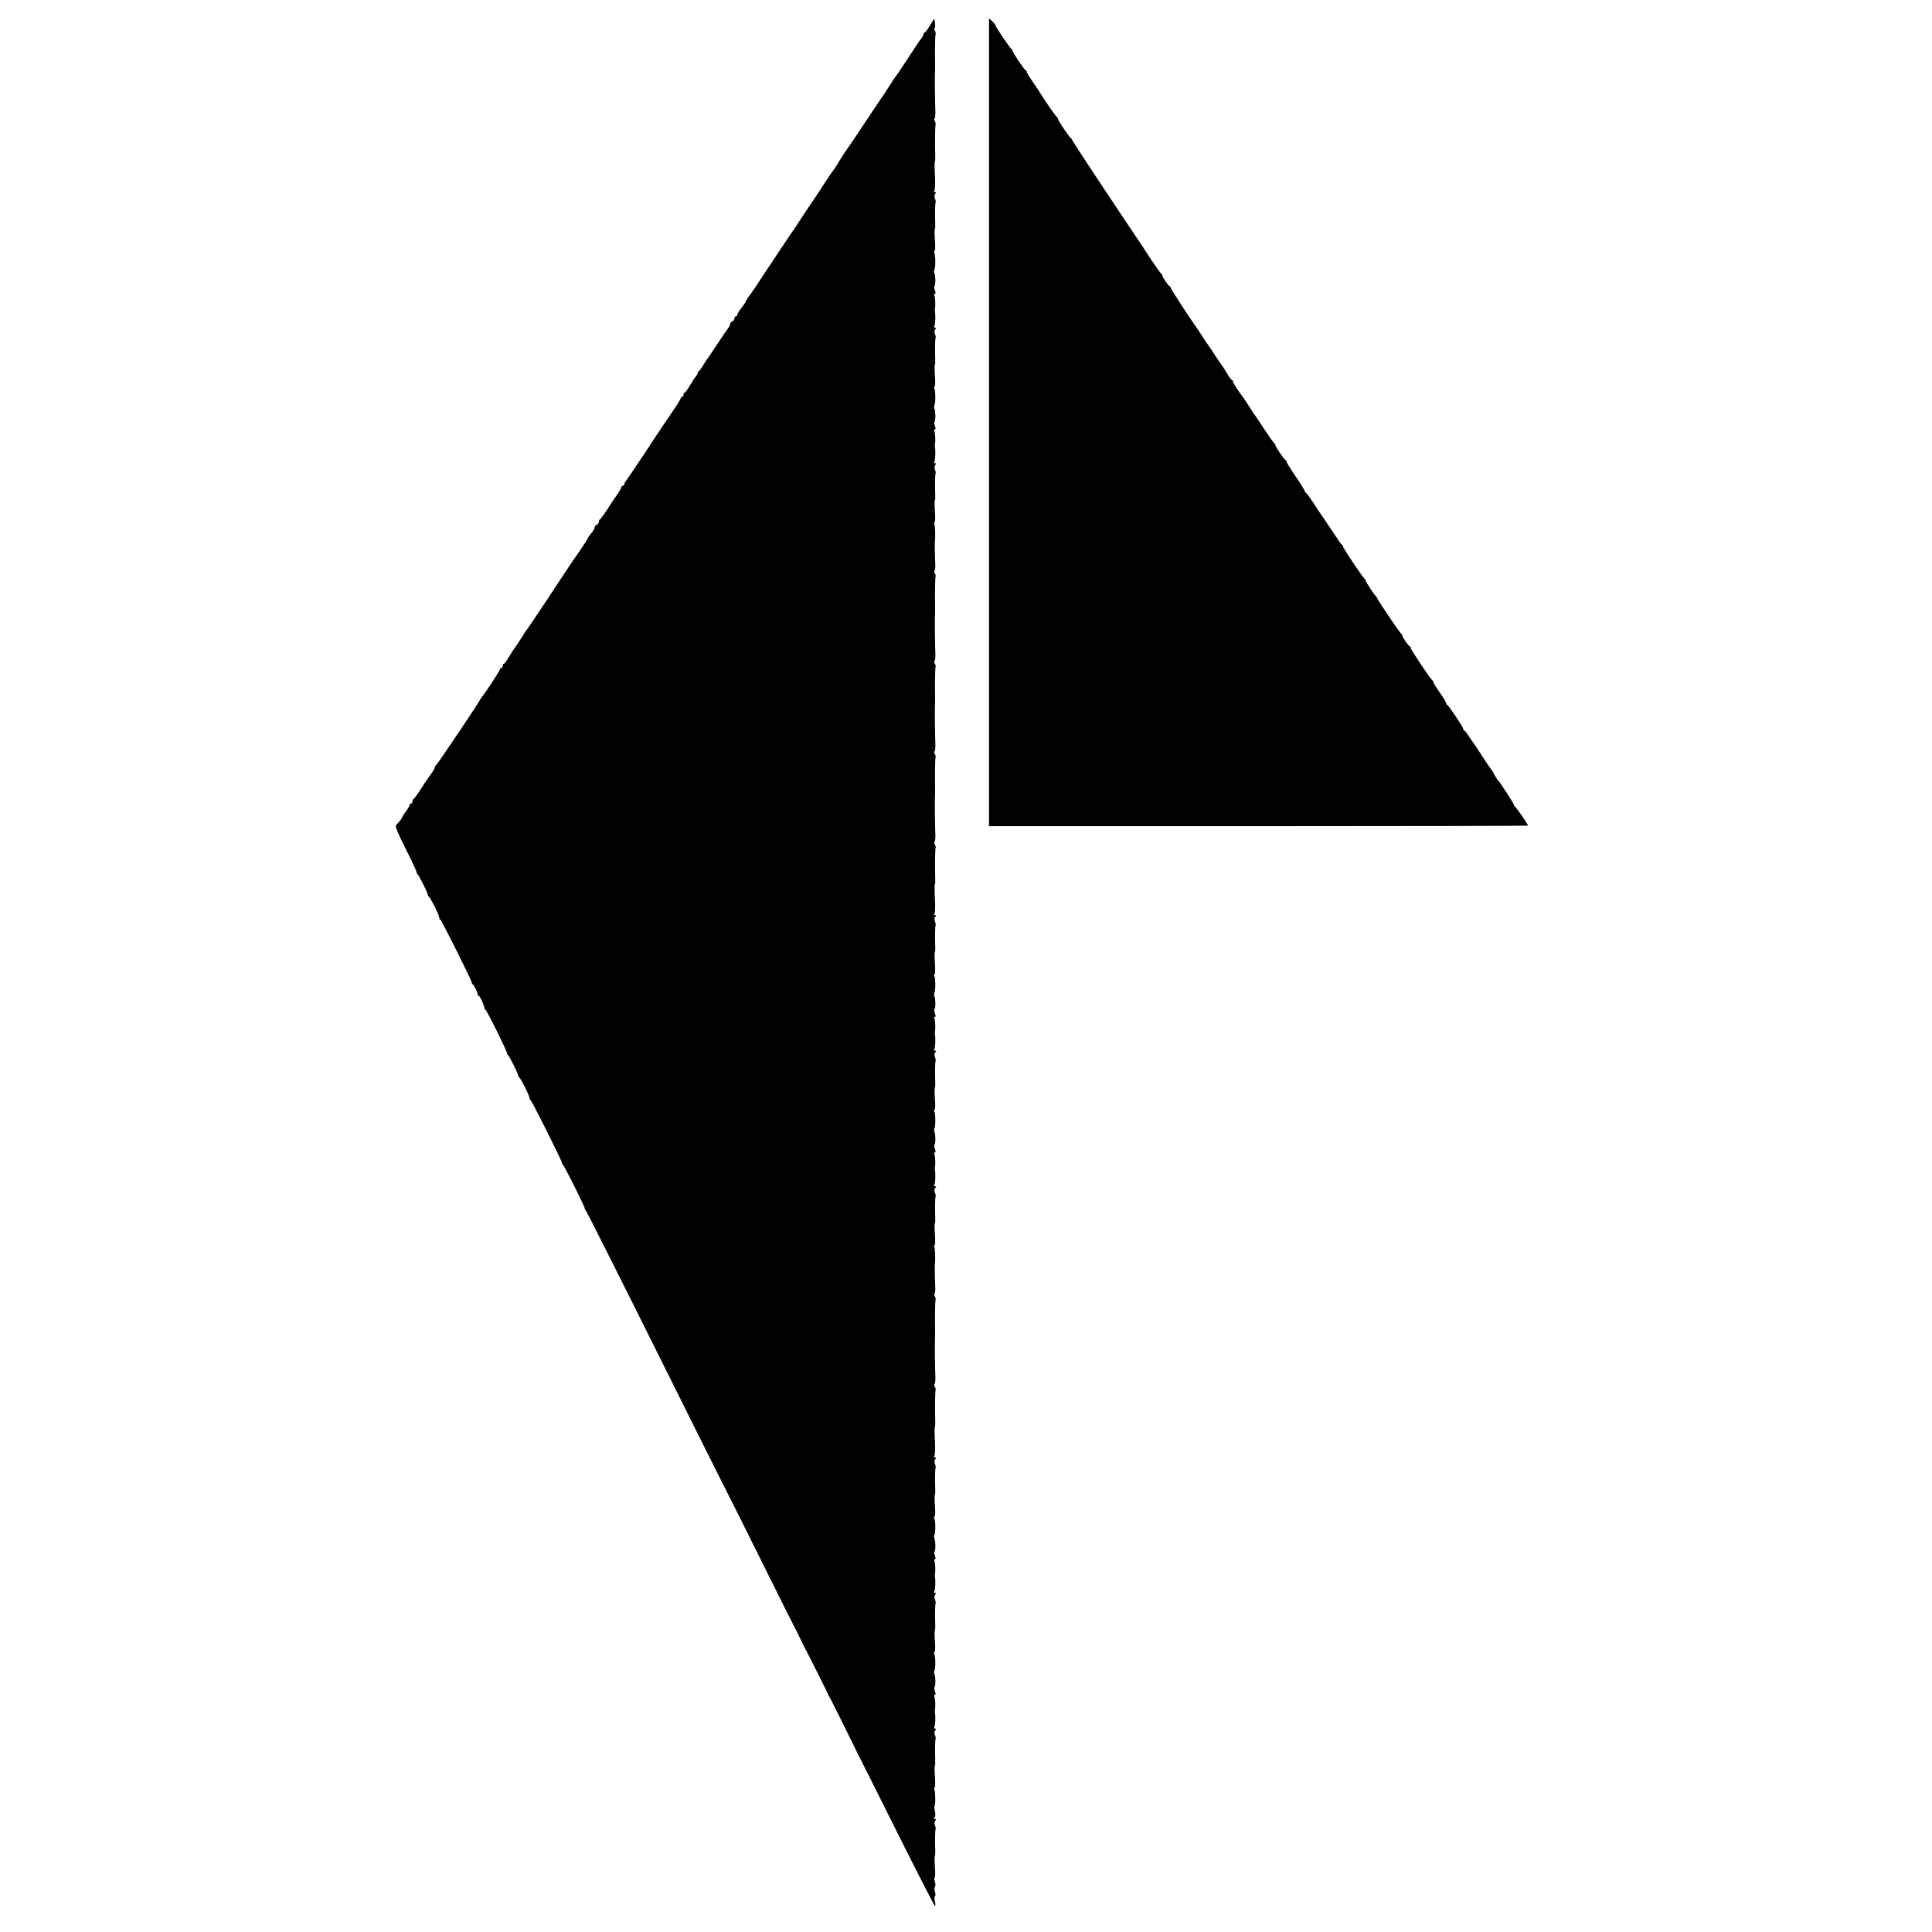
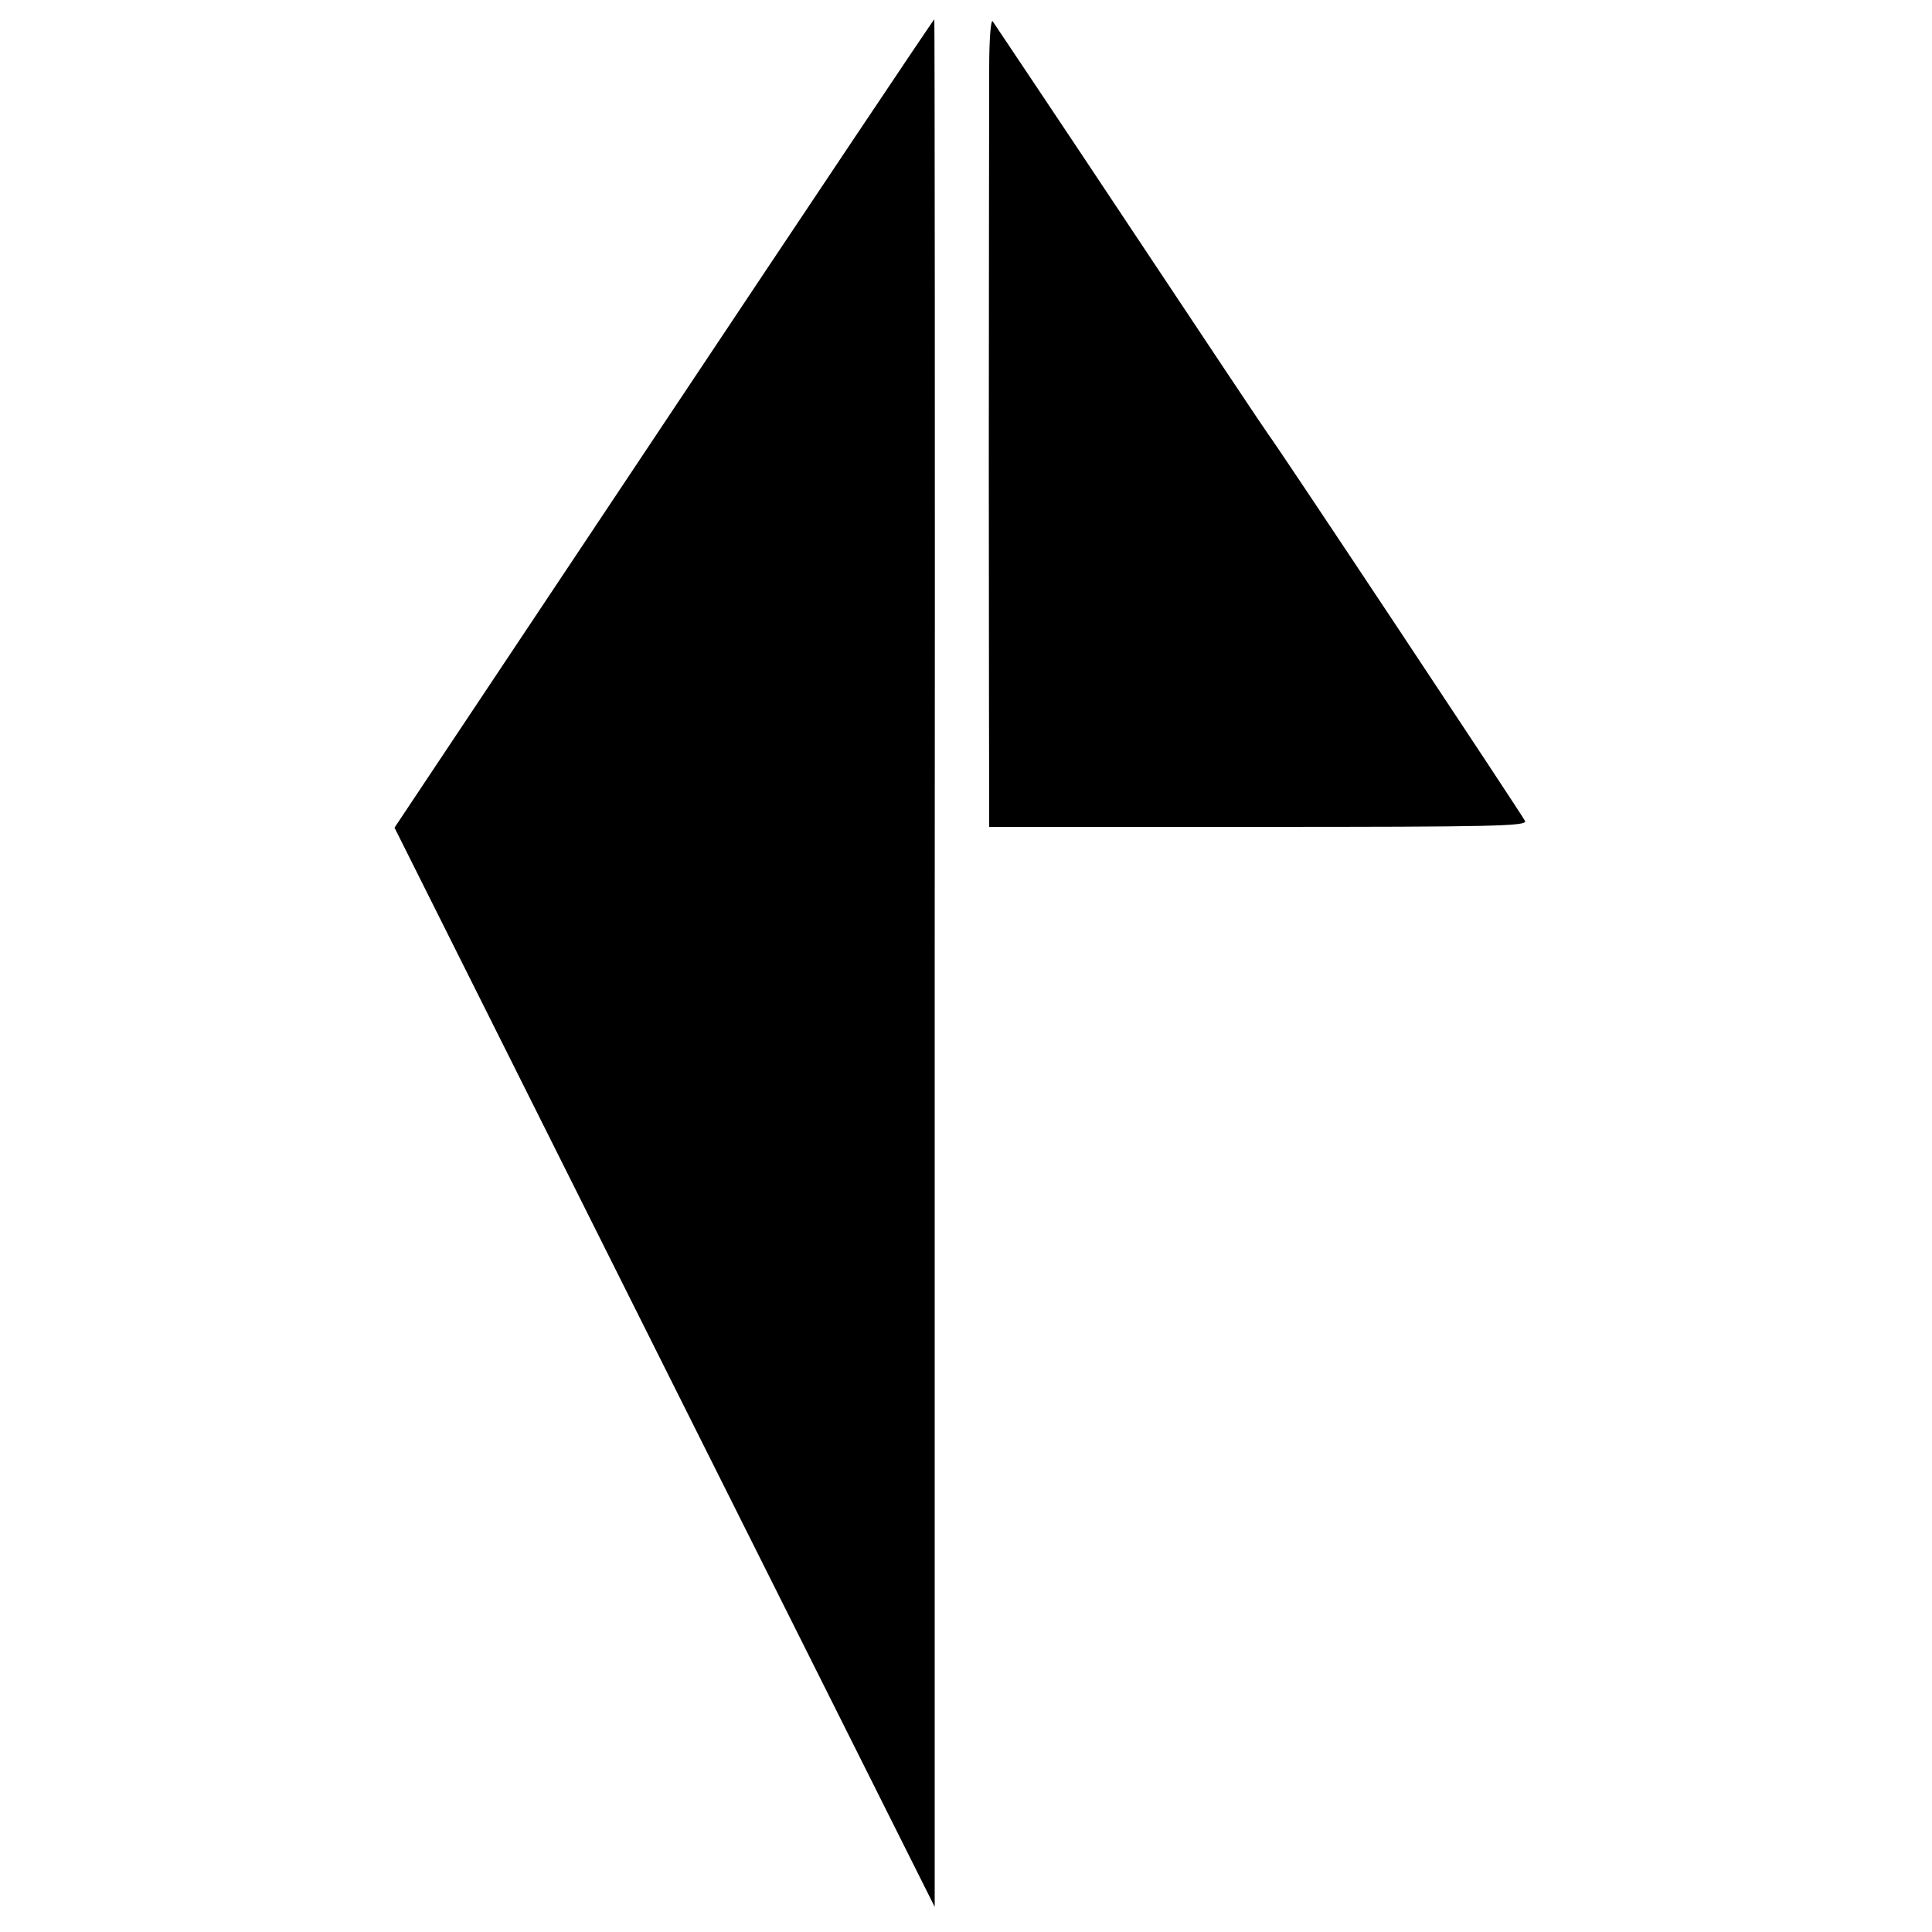
- <svg xmlns="http://www.w3.org/2000/svg" version="1.0" width="1368pt" height="1368pt" viewBox="0 0 1368 1368" preserveAspectRatio="xMidYMid meet">
-   <g transform="translate(0,1368) scale(0.1,-0.1)" fill="#000000" stroke="none">
-     <path d="M6585 13500 c-16 -27 -33 -50 -37 -50 -5 0 -8 -5 -8 -10 0 -6 -5 -16 -10 -23 -10 -11 -78 -113 -105 -156 -24 -37 -70 -106 -75 -111 -3 -3 -26 -36 -50 -75 -25 -38 -48 -74 -53 -80 -6 -8 -149 -222 -197 -295 -5 -8 -30 -44 -55 -80 -25 -36 -48 -72 -52 -80 -4 -8 -18 -31 -32 -51 -46 -64 -70 -101 -126 -188 -6 -9 -27 -41 -48 -71 -50 -75 -66 -98 -96 -145 -14 -22 -29 -44 -34 -50 -6 -8 -55 -82 -177 -265 -5 -8 -37 -55 -69 -105 -33 -49 -65 -95 -71 -102 -5 -7 -10 -15 -10 -19 0 -3 -13 -23 -30 -44 -16 -21 -30 -43 -30 -49 0 -6 -4 -11 -10 -11 -5 0 -10 -7 -10 -15 0 -9 -7 -18 -15 -21 -8 -4 -15 -11 -15 -18 0 -7 -7 -21 -15 -31 -9 -11 -42 -60 -75 -110 -32 -49 -63 -94 -67 -100 -5 -5 -20 -28 -33 -50 -13 -22 -28 -41 -32 -43 -4 -2 -8 -8 -8 -14 0 -5 -6 -15 -12 -23 -7 -7 -26 -36 -43 -64 -16 -28 -33 -51 -37 -51 -5 0 -8 -7 -8 -15 0 -8 -4 -15 -10 -15 -5 0 -10 -4 -10 -10 0 -5 -27 -49 -60 -97 -33 -48 -65 -95 -70 -103 -6 -8 -64 -96 -129 -195 -66 -99 -124 -185 -130 -192 -6 -7 -11 -17 -11 -23 0 -5 -4 -10 -10 -10 -5 0 -10 -4 -10 -9 0 -6 -15 -31 -32 -56 -18 -26 -38 -54 -43 -63 -30 -49 -71 -107 -77 -110 -5 -2 -8 -10 -8 -18 0 -8 -7 -17 -15 -20 -8 -4 -15 -12 -15 -19 0 -8 -11 -27 -25 -43 -14 -17 -25 -33 -25 -36 0 -4 -23 -39 -50 -79 -28 -40 -55 -79 -60 -87 -6 -8 -77 -116 -159 -240 -82 -124 -153 -229 -158 -235 -5 -5 -24 -35 -43 -65 -19 -30 -39 -60 -45 -67 -5 -6 -23 -34 -40 -62 -16 -28 -33 -51 -37 -51 -5 0 -8 -7 -8 -15 0 -8 -4 -15 -10 -15 -5 0 -10 -4 -10 -10 0 -8 -104 -167 -128 -195 -5 -6 -11 -15 -13 -20 -8 -20 -304 -460 -311 -463 -5 -2 -8 -8 -8 -13 0 -5 -12 -27 -27 -48 -32 -44 -41 -58 -85 -126 -18 -27 -36 -51 -40 -53 -5 -2 -8 -10 -8 -18 0 -8 -4 -14 -10 -14 -5 0 -10 -5 -10 -11 0 -6 -11 -25 -25 -43 -14 -18 -25 -36 -25 -39 0 -7 -25 -39 -46 -60 -7 -7 13 -57 68 -166 43 -85 78 -161 78 -167 0 -7 3 -14 8 -16 8 -4 73 -134 71 -144 0 -4 3 -10 8 -13 12 -9 73 -131 73 -147 0 -7 3 -14 8 -16 9 -4 224 -434 222 -444 -1 -4 2 -10 7 -13 11 -8 37 -63 35 -73 -1 -5 2 -8 7 -8 8 0 42 -72 40 -86 0 -4 3 -10 8 -13 12 -8 153 -293 153 -308 0 -6 3 -13 8 -15 8 -4 73 -134 71 -144 0 -4 3 -10 8 -13 12 -9 73 -131 73 -147 0 -7 3 -14 8 -16 9 -4 224 -434 222 -444 -1 -4 2 -10 7 -13 10 -8 159 -305 154 -310 -1 -2 1 -7 6 -10 4 -3 230 -451 501 -996 271 -545 497 -997 502 -1005 5 -8 113 -224 240 -480 127 -256 235 -472 240 -480 5 -8 23 -44 40 -80 17 -36 35 -72 40 -80 11 -19 153 -303 155 -310 0 -3 6 -14 13 -25 7 -11 60 -117 118 -235 58 -118 109 -222 114 -230 4 -8 119 -236 254 -507 135 -270 250 -494 255 -497 5 -4 6 8 1 29 -4 19 -4 37 1 40 4 3 4 16 -1 29 -4 12 -5 29 0 36 5 7 4 24 0 36 -5 13 -6 25 -2 28 4 2 5 36 2 76 -3 39 -3 73 -1 76 3 2 4 23 3 47 -3 60 -1 141 3 145 2 2 0 14 -5 27 -5 14 -5 26 3 34 8 8 7 11 -3 11 -10 0 -11 3 -3 11 6 6 8 23 3 44 -4 19 -5 37 -2 40 7 7 5 101 -2 114 -4 5 -3 12 2 14 4 3 5 37 2 77 -3 39 -3 73 -1 76 3 2 4 23 3 47 -3 60 -1 141 3 145 2 2 0 14 -5 27 -5 14 -5 26 3 34 8 8 8 11 -2 11 -7 0 -9 5 -5 12 7 11 9 77 4 103 -1 6 -1 13 0 18 4 17 3 75 -3 90 -4 10 -2 17 3 17 6 0 6 9 0 24 -5 13 -6 27 -3 30 8 8 8 69 0 90 -4 10 -4 23 0 29 8 13 7 102 -1 116 -4 5 -3 12 2 14 4 3 5 37 2 77 -3 39 -3 73 -1 76 3 2 4 23 3 47 -3 60 -1 141 3 145 2 2 0 14 -5 27 -5 14 -5 26 3 34 8 8 8 11 -2 11 -7 0 -9 5 -5 12 7 11 9 77 4 103 -1 6 -1 13 0 18 4 17 3 75 -3 90 -4 10 -2 17 3 17 6 0 6 9 0 24 -5 13 -6 27 -3 30 8 8 8 69 0 90 -4 10 -4 23 0 29 8 13 7 102 -1 116 -4 5 -3 12 2 14 4 3 5 37 2 77 -3 39 -3 73 -1 76 3 2 4 23 3 47 -3 60 -1 141 3 145 2 2 0 14 -5 27 -5 14 -5 26 3 34 8 8 7 11 -3 11 -9 0 -10 3 -5 9 6 6 8 51 5 106 -3 53 -3 99 -1 101 3 2 4 23 3 47 -3 71 -1 211 3 216 2 2 0 12 -6 22 -5 11 -6 19 -2 19 4 0 7 24 6 52 -3 58 -5 267 -2 283 0 6 0 28 0 50 -2 86 0 210 4 214 2 2 0 12 -6 22 -5 11 -6 19 -2 19 4 0 7 24 5 52 -3 65 -4 150 -2 163 4 26 1 105 -4 114 -4 5 -3 12 2 14 4 3 5 37 2 77 -3 39 -3 73 -1 76 3 2 4 23 3 47 -3 60 -1 141 3 145 2 2 0 14 -5 27 -5 14 -5 26 3 34 8 8 8 11 -2 11 -7 0 -9 5 -5 12 7 11 9 77 4 103 -1 6 -1 13 0 18 4 17 3 75 -3 90 -4 10 -2 17 3 17 6 0 6 9 0 24 -5 13 -6 27 -3 30 8 8 8 69 0 90 -4 10 -4 23 0 29 8 13 7 102 -1 116 -4 5 -3 12 2 14 4 3 5 37 2 77 -3 39 -3 73 -1 76 3 2 4 23 3 47 -3 60 -1 141 3 145 2 2 0 14 -5 27 -5 14 -5 26 3 34 8 8 8 11 -2 11 -7 0 -9 5 -5 12 7 11 9 77 4 103 -1 6 -1 13 0 18 4 17 3 75 -3 90 -4 10 -2 17 3 17 6 0 6 9 0 24 -5 13 -6 27 -3 30 8 8 8 69 0 90 -4 10 -4 23 0 29 8 13 7 102 -1 116 -4 5 -3 12 2 14 4 3 5 37 2 77 -3 39 -3 73 -1 76 3 2 4 23 3 47 -3 60 -1 141 3 145 2 2 0 14 -5 27 -5 14 -5 26 3 34 8 8 7 11 -3 11 -9 0 -10 3 -4 9 5 6 7 51 4 106 -3 53 -3 99 -1 101 3 2 4 23 3 47 -3 71 -1 211 3 216 2 2 0 12 -6 22 -5 11 -6 19 -2 19 4 0 7 24 6 52 -3 58 -5 267 -2 283 0 6 0 28 0 50 -2 86 0 210 4 214 2 2 0 12 -6 22 -5 11 -6 19 -2 19 4 0 7 24 6 52 -3 58 -5 267 -2 283 0 6 0 28 0 50 -2 86 0 210 4 214 2 2 0 12 -6 22 -5 11 -6 19 -2 19 4 0 7 24 6 52 -3 58 -5 267 -2 283 0 6 0 28 0 50 -2 86 0 210 4 214 2 2 0 12 -6 22 -5 11 -6 19 -2 19 4 0 7 24 5 52 -3 65 -4 150 -2 163 4 26 1 105 -4 114 -4 5 -3 12 2 14 4 3 5 37 2 77 -3 39 -3 73 -1 76 3 2 4 23 3 47 -3 60 -1 141 3 145 2 2 0 14 -5 27 -5 14 -5 26 3 34 8 8 8 11 -2 11 -7 0 -9 5 -5 12 7 11 9 77 4 103 -1 6 -1 13 0 18 4 17 3 75 -3 90 -4 10 -2 17 3 17 6 0 6 9 0 24 -5 13 -6 27 -3 30 8 8 8 69 0 90 -4 10 -4 23 0 29 8 13 7 102 -1 116 -4 5 -3 12 2 14 4 3 5 37 2 77 -3 39 -3 73 -1 76 3 2 4 23 3 47 -3 60 -1 141 3 145 2 2 0 14 -5 27 -5 14 -5 26 3 34 8 8 8 11 -2 11 -7 0 -9 5 -5 12 7 11 9 77 4 103 -1 6 -1 13 0 18 4 17 3 75 -3 90 -4 10 -2 17 3 17 6 0 6 9 0 24 -5 13 -6 27 -3 30 8 8 8 69 0 90 -4 10 -4 23 0 29 8 13 7 102 -1 116 -4 5 -3 12 2 14 4 3 5 37 2 77 -3 39 -3 73 -1 76 3 2 4 23 3 47 -3 60 -1 141 3 145 2 2 0 14 -5 27 -5 14 -5 26 3 34 8 8 7 11 -3 11 -9 0 -10 3 -4 9 5 6 7 51 4 106 -3 53 -3 99 -1 101 3 2 4 23 3 47 -3 71 -1 211 3 216 2 2 0 12 -6 22 -5 11 -6 19 -2 19 4 0 7 24 6 52 -3 58 -5 267 -2 283 0 6 0 28 0 50 -2 86 0 210 4 214 2 2 0 12 -5 22 -6 9 -6 19 -2 21 4 2 5 17 2 35 l-5 32 -30 -49z" />
-     <path d="M7003 10690 l0 -2860 1909 0 c1049 0 1908 2 1908 4 0 8 -85 131 -92 134 -4 2 -8 8 -8 13 0 8 -97 158 -109 169 -8 7 -29 41 -38 60 -4 8 -9 17 -13 20 -3 3 -29 41 -58 85 -28 44 -55 85 -59 90 -5 6 -21 30 -38 55 -16 25 -33 47 -37 48 -5 2 -8 8 -8 13 0 11 -102 163 -112 167 -5 2 -8 8 -8 13 0 6 -20 39 -45 75 -25 35 -45 68 -45 73 0 5 -3 11 -7 13 -11 4 -153 217 -153 228 0 5 -3 10 -7 12 -11 5 -53 66 -53 77 0 5 -4 11 -8 13 -8 3 -163 233 -171 253 -2 5 -7 12 -10 15 -12 10 -71 101 -71 109 0 5 -3 11 -7 13 -11 4 -153 217 -153 228 0 5 -3 10 -8 12 -4 2 -35 46 -69 98 -35 52 -66 100 -71 105 -4 6 -30 44 -56 85 -27 41 -52 77 -57 78 -5 2 -9 8 -9 13 0 4 -29 52 -65 104 -36 53 -65 100 -65 105 0 4 -3 10 -7 12 -11 4 -73 97 -73 107 0 5 -3 11 -7 13 -5 2 -36 46 -70 98 -35 52 -66 100 -71 105 -4 6 -22 33 -39 60 -18 28 -36 55 -40 60 -36 48 -73 105 -73 114 0 6 -3 11 -7 11 -5 0 -21 23 -38 51 -16 28 -35 56 -40 62 -6 7 -25 35 -42 62 -18 28 -36 55 -40 60 -5 6 -23 33 -41 60 -18 28 -38 59 -46 70 -47 65 -186 279 -186 286 0 4 -3 9 -7 11 -11 5 -53 66 -53 77 0 5 -3 11 -8 13 -4 2 -35 46 -70 98 -34 52 -67 102 -72 110 -209 310 -490 735 -490 741 0 4 -3 9 -7 11 -11 4 -93 127 -93 138 0 5 -3 10 -7 12 -7 3 -90 123 -118 170 -5 9 -29 44 -52 78 -24 34 -43 66 -43 70 0 5 -3 10 -7 12 -11 4 -93 127 -93 138 0 5 -3 10 -7 12 -10 4 -113 156 -113 167 0 4 -11 17 -23 30 l-24 21 0 -2860z" />
+ <svg xmlns="http://www.w3.org/2000/svg" version="1.0" width="500pt" height="500pt" viewBox="0 0 500 500" preserveAspectRatio="xMidYMid meet">
+   <g transform="translate(0,500) scale(0.1,-0.1)" fill="#000000" stroke="none">
+     <path d="M1718 3904 l-697 -1046 699 -1397 699 -1396 0 2443 c1 1343 0 2442 -1 2442 -2 0 -317 -471 -700 -1046z" />
+     <path d="M2560 4822 c0 -73 -1 -530 -1 -1017 0 -487 1 -898 1 -915 l0 -30 696 0 c608 0 695 2 691 15 -5 12 -640 969 -664 1000 -5 6 -165 246 -357 535 -192 289 -353 529 -357 535 -5 5 -9 -49 -9 -123z" />
  </g>
</svg>
